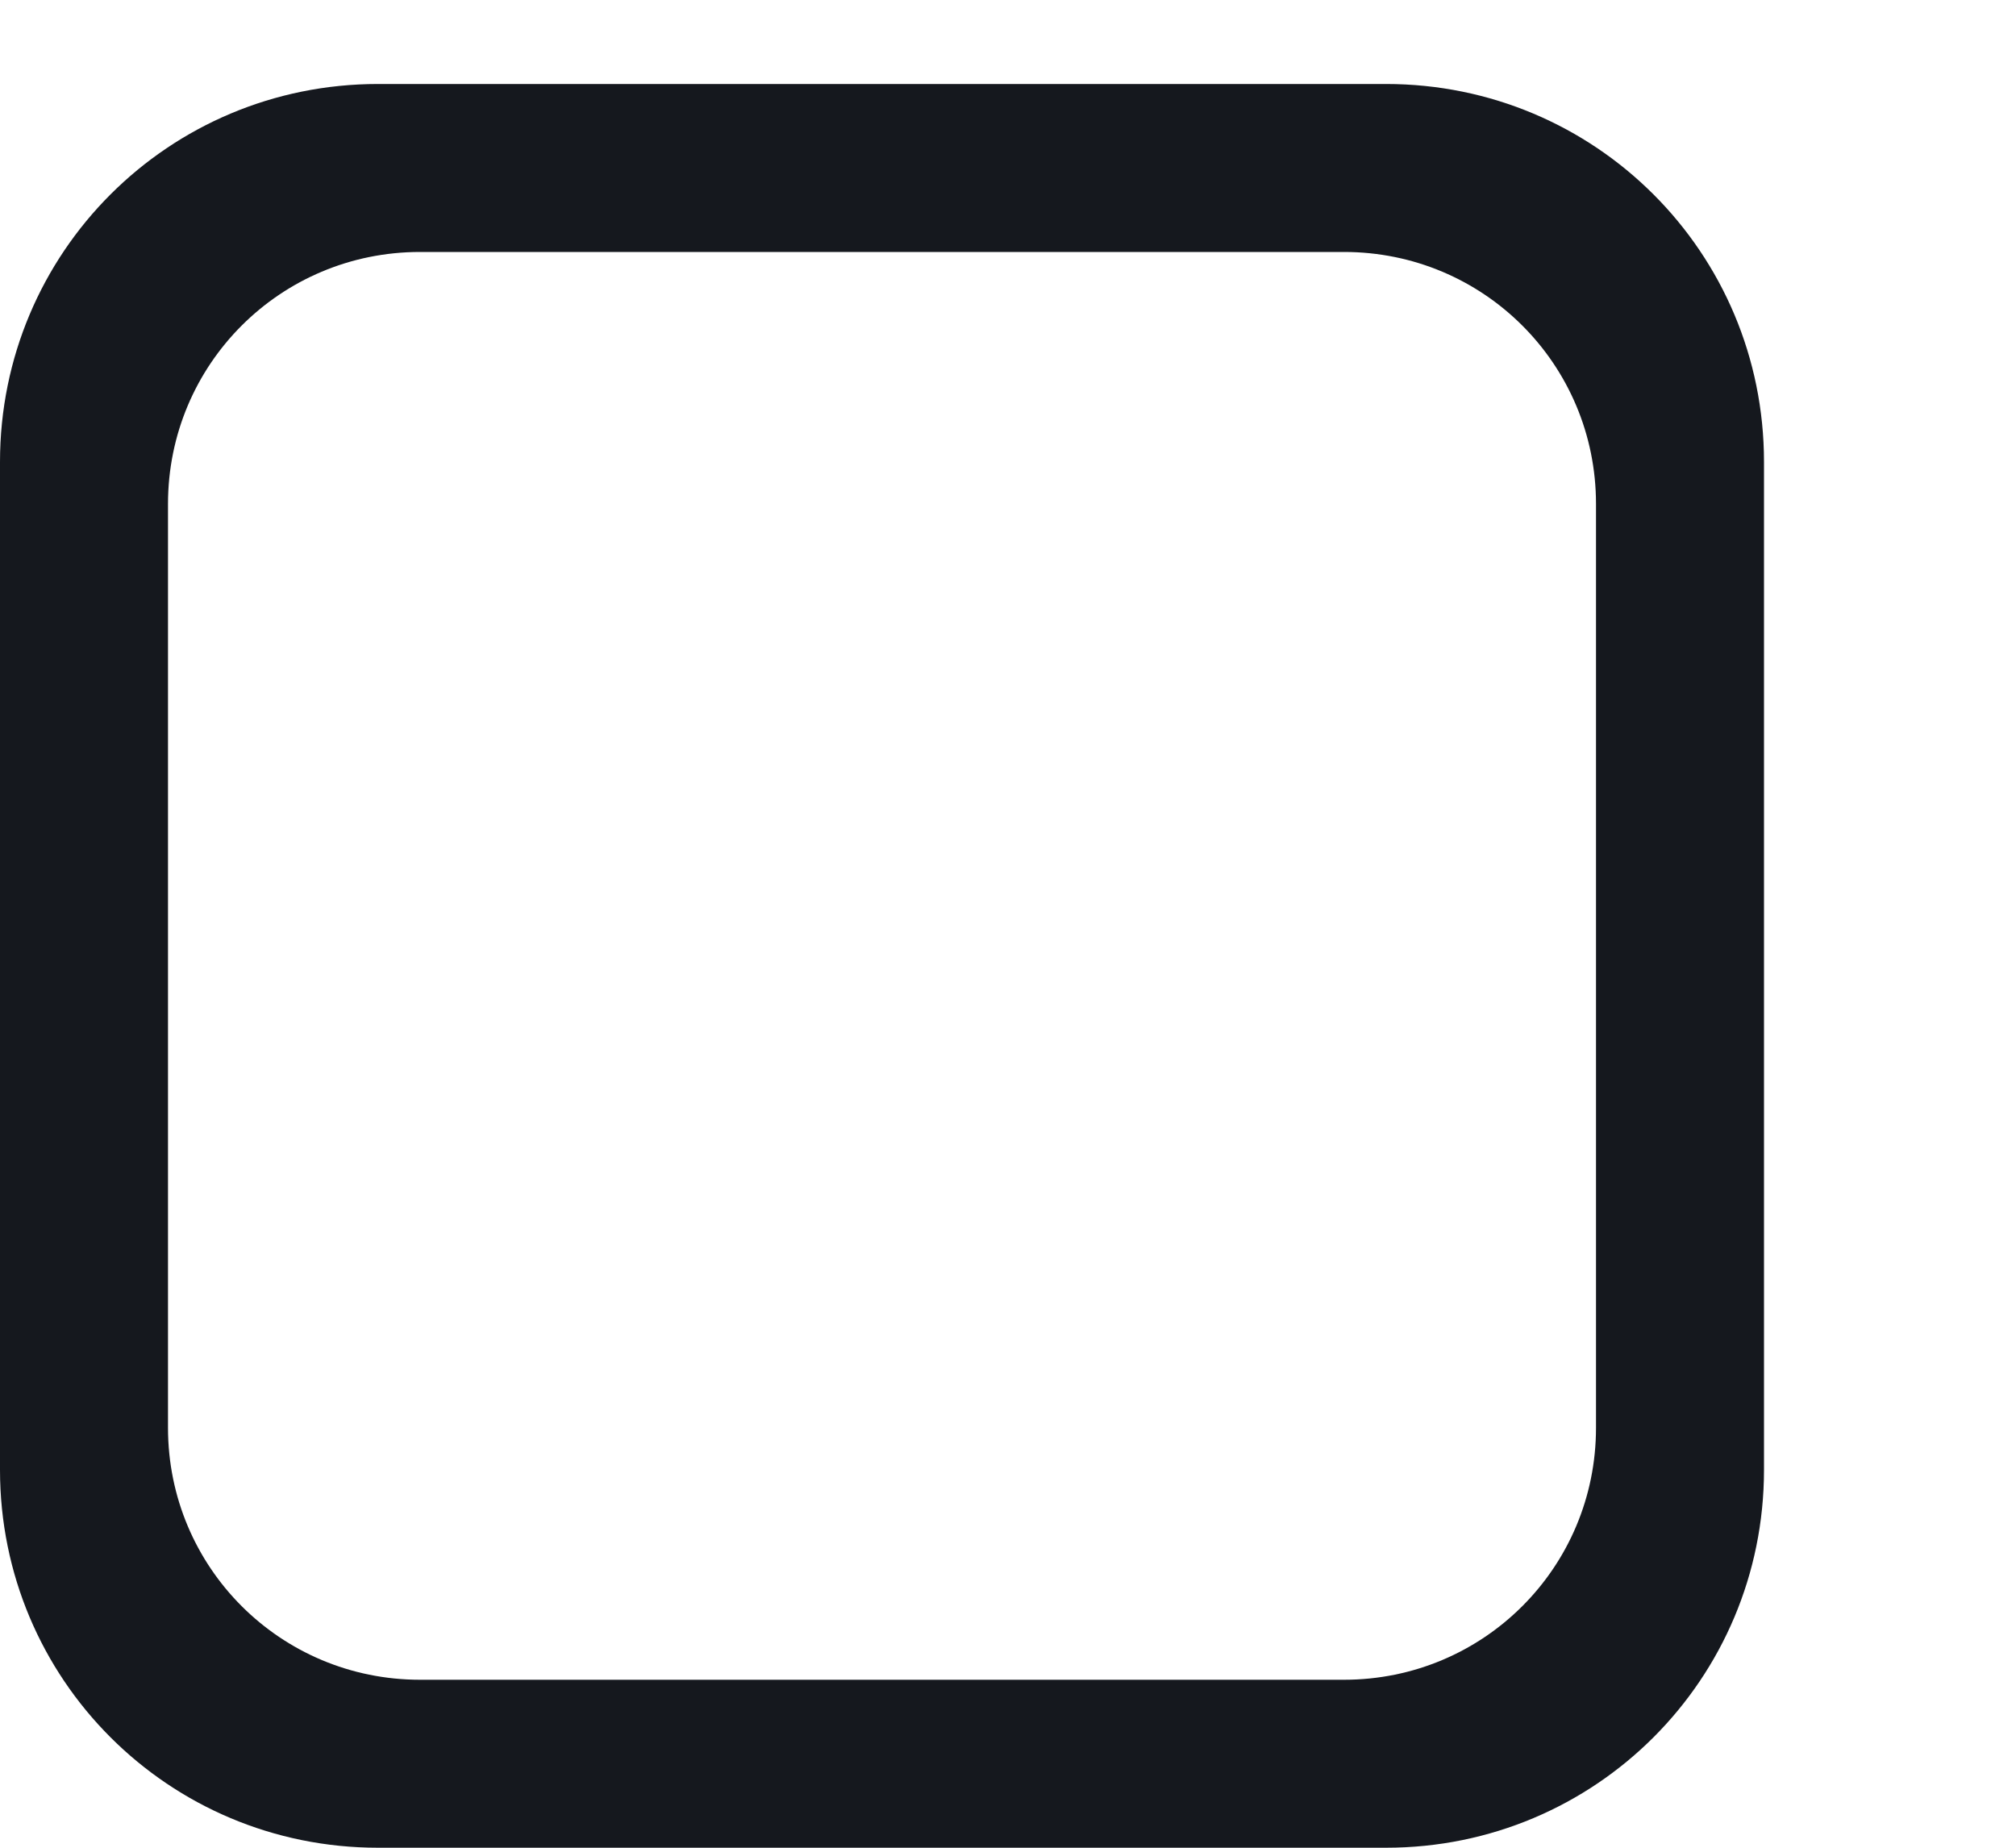
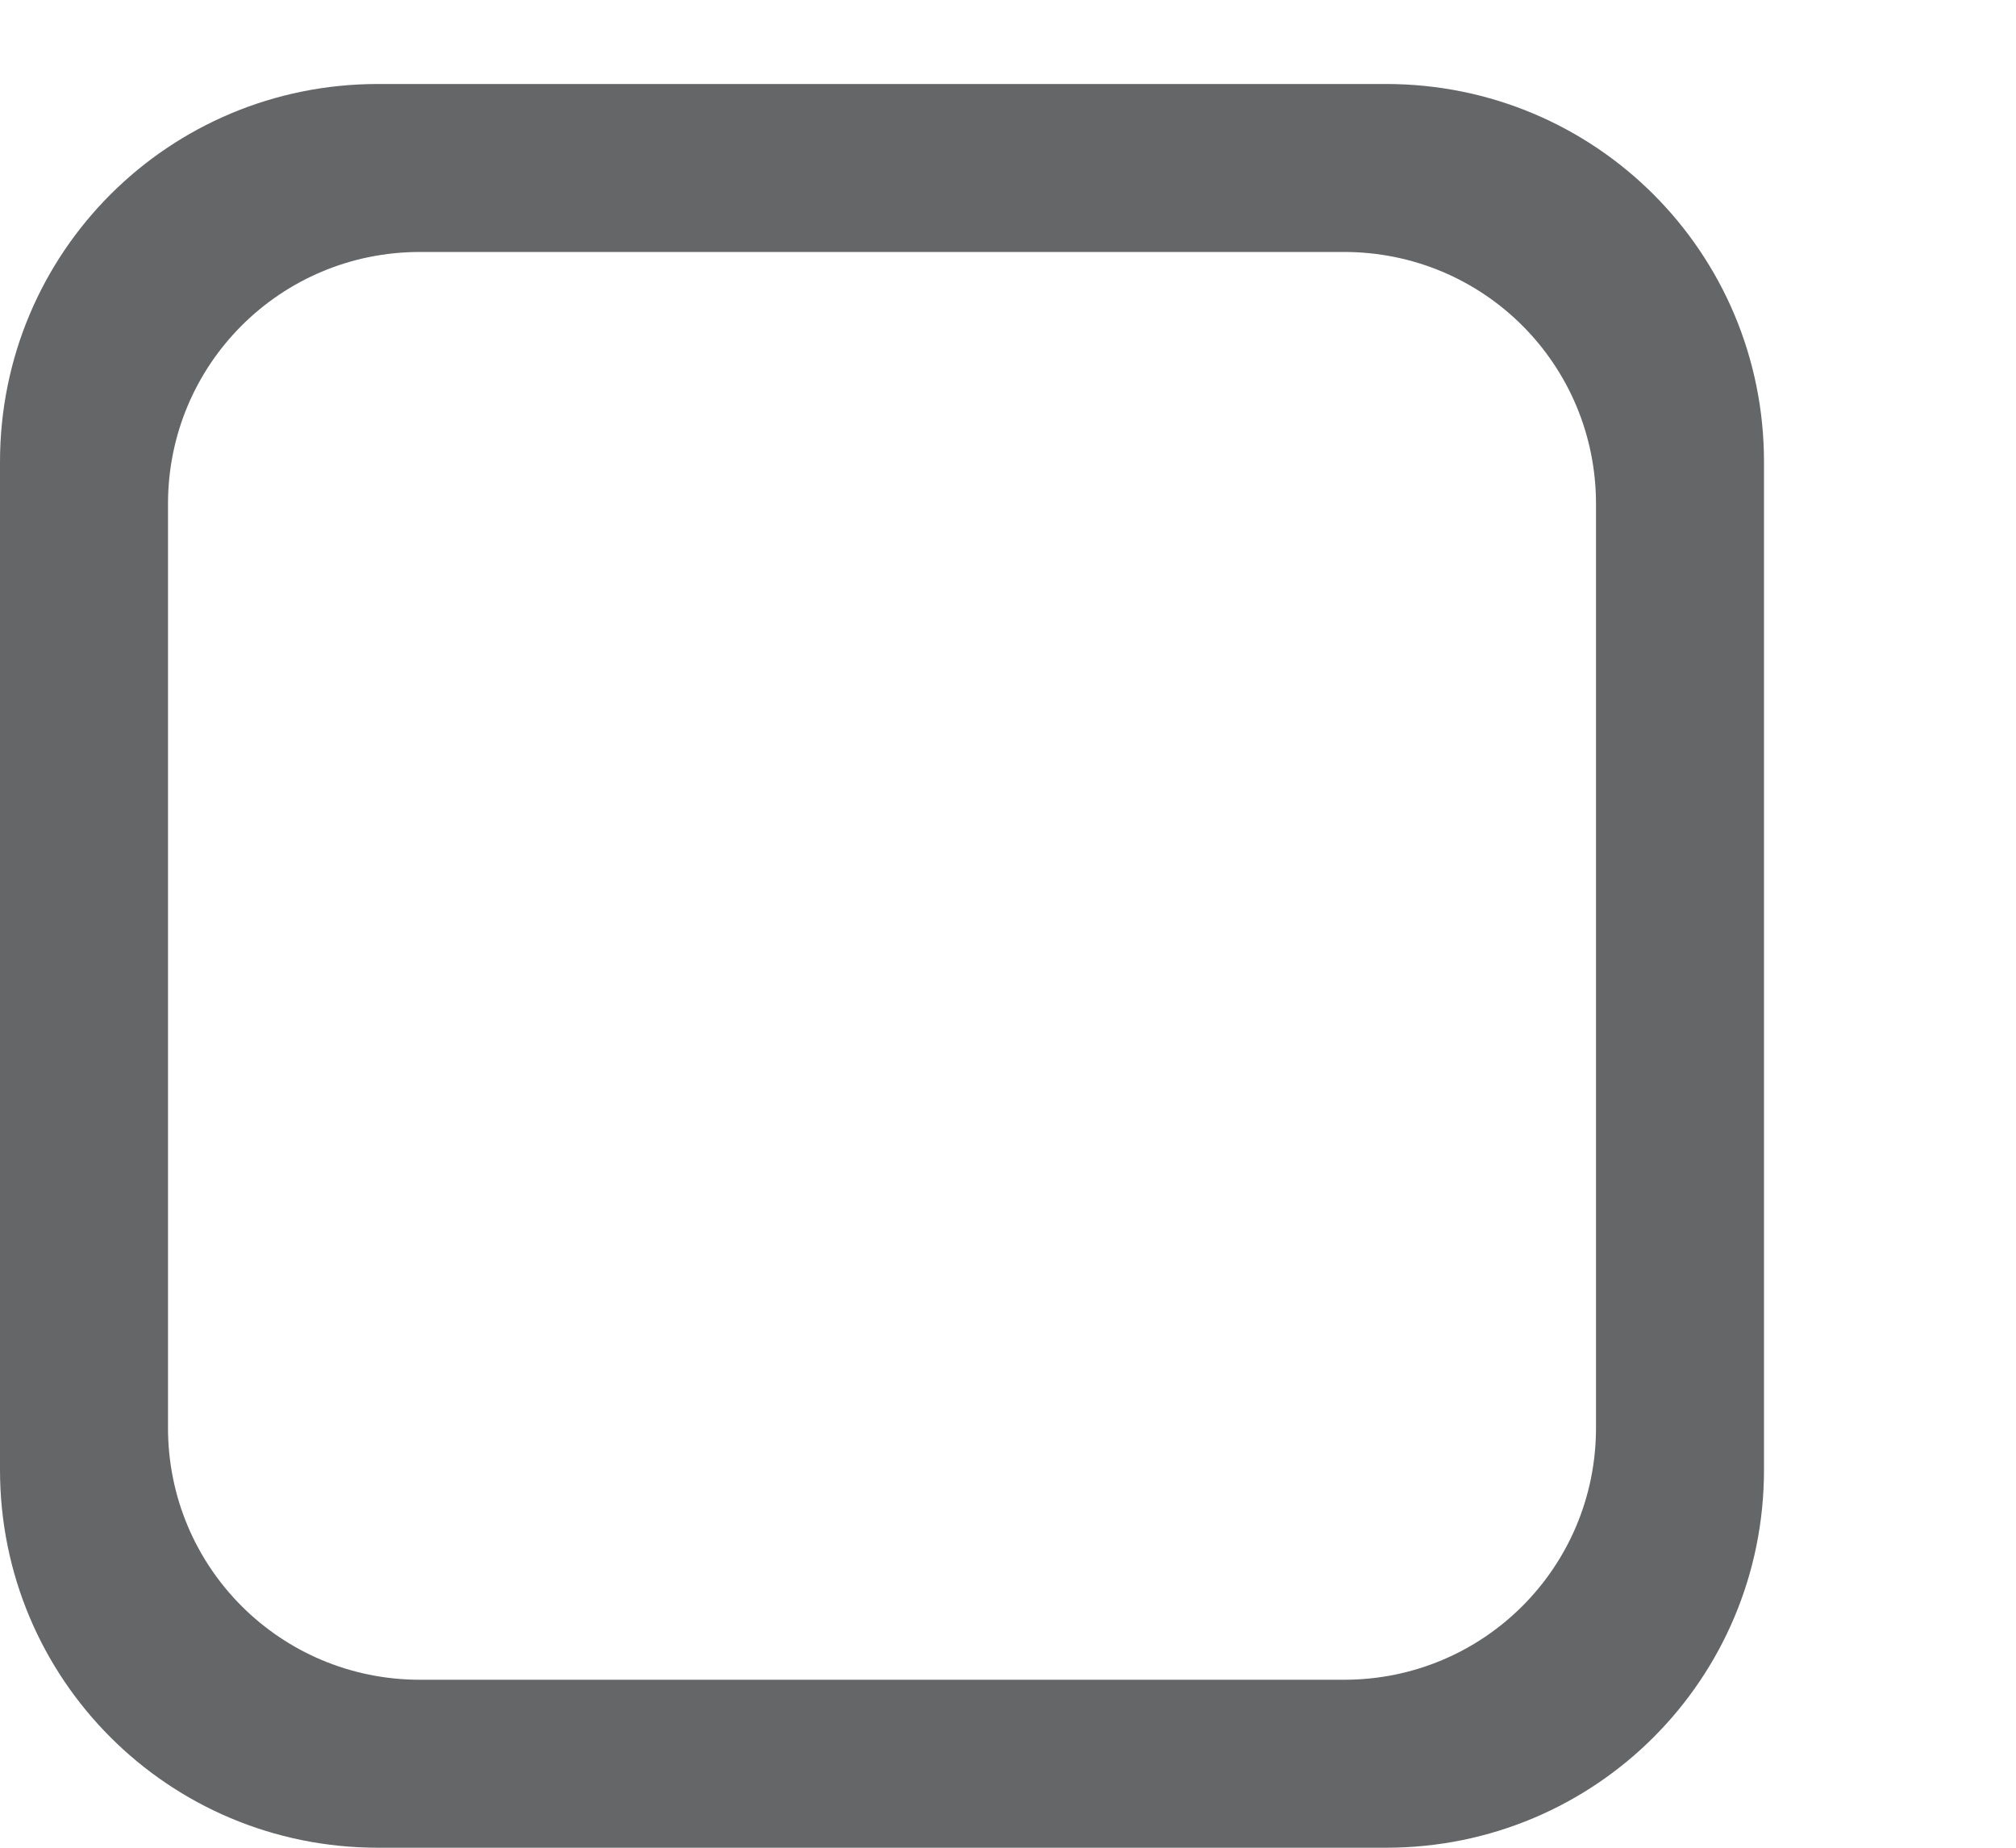
<svg xmlns="http://www.w3.org/2000/svg" xmlns:xlink="http://www.w3.org/1999/xlink" width="24" height="22" id="svg3199" version="1.1">
  <defs id="defs3201">
    <linearGradient id="linearGradient15404">
      <stop id="stop15406" offset="0" style="stop-color:#515151;stop-opacity:1" />
      <stop id="stop15408" offset="1" style="stop-color:#292929;stop-opacity:1" />
    </linearGradient>
    <linearGradient xlink:href="#linearGradient5872-5-1" id="linearGradient5891-0-4" gradientUnits="userSpaceOnUse" x1="205.841" y1="246.709" x2="206.748" y2="231.241" />
    <linearGradient id="linearGradient5872-5-1">
      <stop style="stop-color:#0b2e52;stop-opacity:1" offset="0" id="stop5874-4-4" />
      <stop style="stop-color:#1862af;stop-opacity:1" offset="1" id="stop5876-0-5" />
    </linearGradient>
    <linearGradient y2="-388.73" x2="-93.031" y1="-396.347" x1="-93.031" gradientTransform="matrix(1.591837,0,0,0.8571429,-256.5612,59.68542)" gradientUnits="userSpaceOnUse" id="linearGradient14219" xlink:href="#linearGradient15404" />
    <linearGradient id="linearGradient10013-4-63-6">
      <stop style="stop-color:#333333;stop-opacity:1;" offset="0" id="stop10015-2-76-1" />
      <stop style="stop-color:#292929;stop-opacity:1" offset="1" id="stop10017-46-15-8" />
    </linearGradient>
    <linearGradient id="linearGradient10597-5">
      <stop style="stop-color:#16191a;stop-opacity:1;" offset="0" id="stop10599-2" />
      <stop style="stop-color:#2b3133;stop-opacity:1" offset="1" id="stop10601-5" />
    </linearGradient>
    <linearGradient y2="-322.164" x2="921.225" y1="-330.051" x1="921.328" gradientTransform="matrix(1.591837,0,0,0.8571429,-1456.546,275.4519)" gradientUnits="userSpaceOnUse" id="linearGradient15374" xlink:href="#linearGradient10013-4-63-6" />
    <linearGradient gradientTransform="translate(-1199.985,216.3805)" y2="-227.08" x2="1203.918" y1="-217.567" x1="1203.918" gradientUnits="userSpaceOnUse" id="linearGradient15376" xlink:href="#linearGradient10597-5" />
    <linearGradient id="linearGradient5581-5-2-4-6-8-7-35-8">
      <stop id="stop5583-0-92-8-0-7-6-5-1" offset="0" style="stop-color:#454c4c;stop-opacity:1;" />
      <stop style="stop-color:#393f3f;stop-opacity:1;" offset="0.4" id="stop5585-4-7-2-7-9-9-92-0" />
      <stop id="stop5587-6-7-2-0-3-1-21-5" offset="1" style="stop-color:#2d3232;stop-opacity:1;" />
    </linearGradient>
  </defs>
  <g id="layer1" transform="translate(-342.5,-521.3622)">
-     <rect style="color:#000000;display:inline;overflow:visible;visibility:visible;fill:none;stroke:none;stroke-width:2;marker:none;enable-background:accumulate" id="rect17347" width="21.944" height="21.944" x="342.299" y="521.584" />
-     <path style="display:inline;opacity:1;fill:#15181e;fill-opacity:1;stroke:none;stroke-opacity:1;enable-background:new" d="M 4.5,1 C 2.007,1 0,3.007 0,5.5 v 12 C 0,19.993 2.007,22 4.5,22 h 12 C 18.993,22 21,19.993 21,17.5 V 5.5 C 21,3.007 18.993,1 16.5,1 Z M 5,3 h 11 c 1.662,0 3,1.338 3,3 v 11 c 0,1.662 -1.338,3 -3,3 H 5 C 3.338,20 2,18.662 2,17 V 6 C 2,4.338 3.338,3 5,3 Z" id="path4731" transform="translate(342.5,521.3622)" />
+     <rect style="color:#000000;fill:none;stroke:none;stroke-width:2;marker:none;visibility:visible;display:inline;overflow:visible;enable-background:accumulate" id="rect17347" width="21.944" height="21.944" x="342.299" y="521.584" />
+     <path style="display:inline;opacity:1;fill:#5d5e60;fill-opacity:0.947;stroke:none;stroke-opacity:1;enable-background:new" d="M 4.5 1 C 2.007 1 0 3.007 0 5.5 L 0 17.5 C 0 19.993 2.007 22 4.5 22 L 16.5 22 C 18.993 22 21 19.993 21 17.5 L 21 5.5 C 21 3.007 18.993 1 16.5 1 L 4.5 1 z M 5 3 L 16 3 C 17.662 3 19 4.338 19 6 L 19 17 C 19 18.662 17.662 20 16 20 L 5 20 C 3.338 20 2 18.662 2 17 L 2 6 C 2 4.338 3.338 3 5 3 z " transform="translate(342.5,521.3622)" id="path4731" />
  </g>
</svg>
